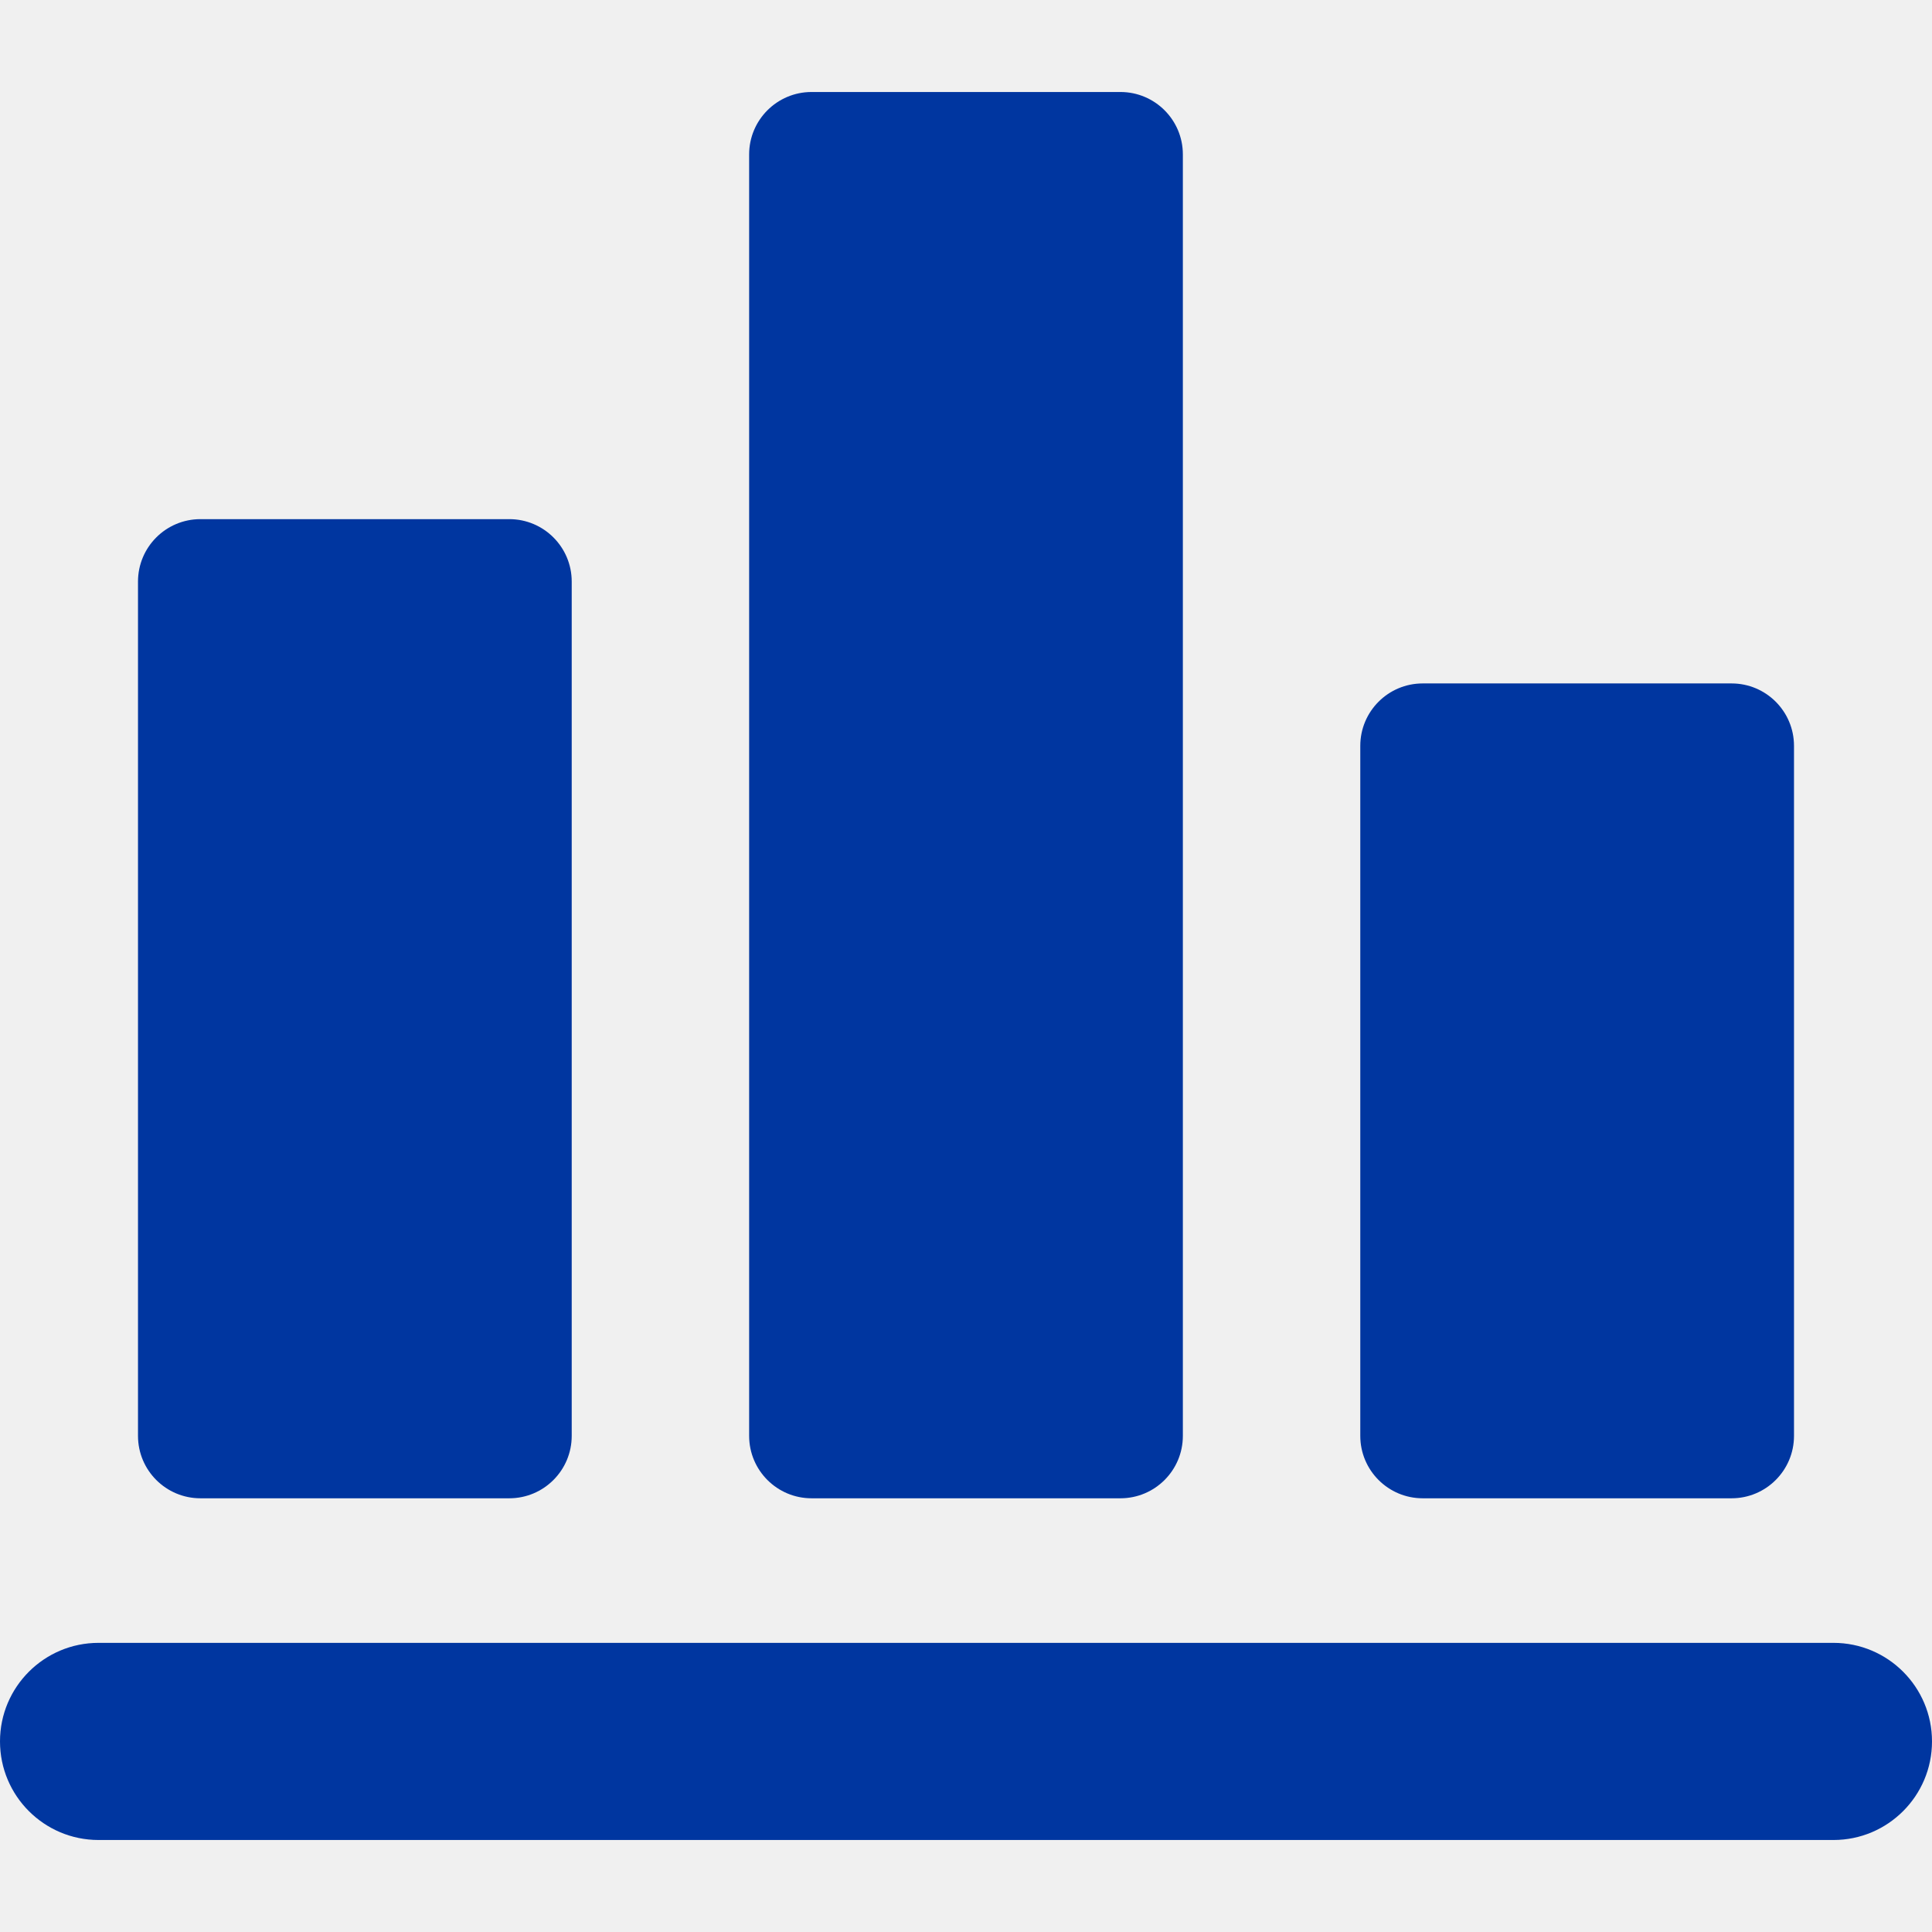
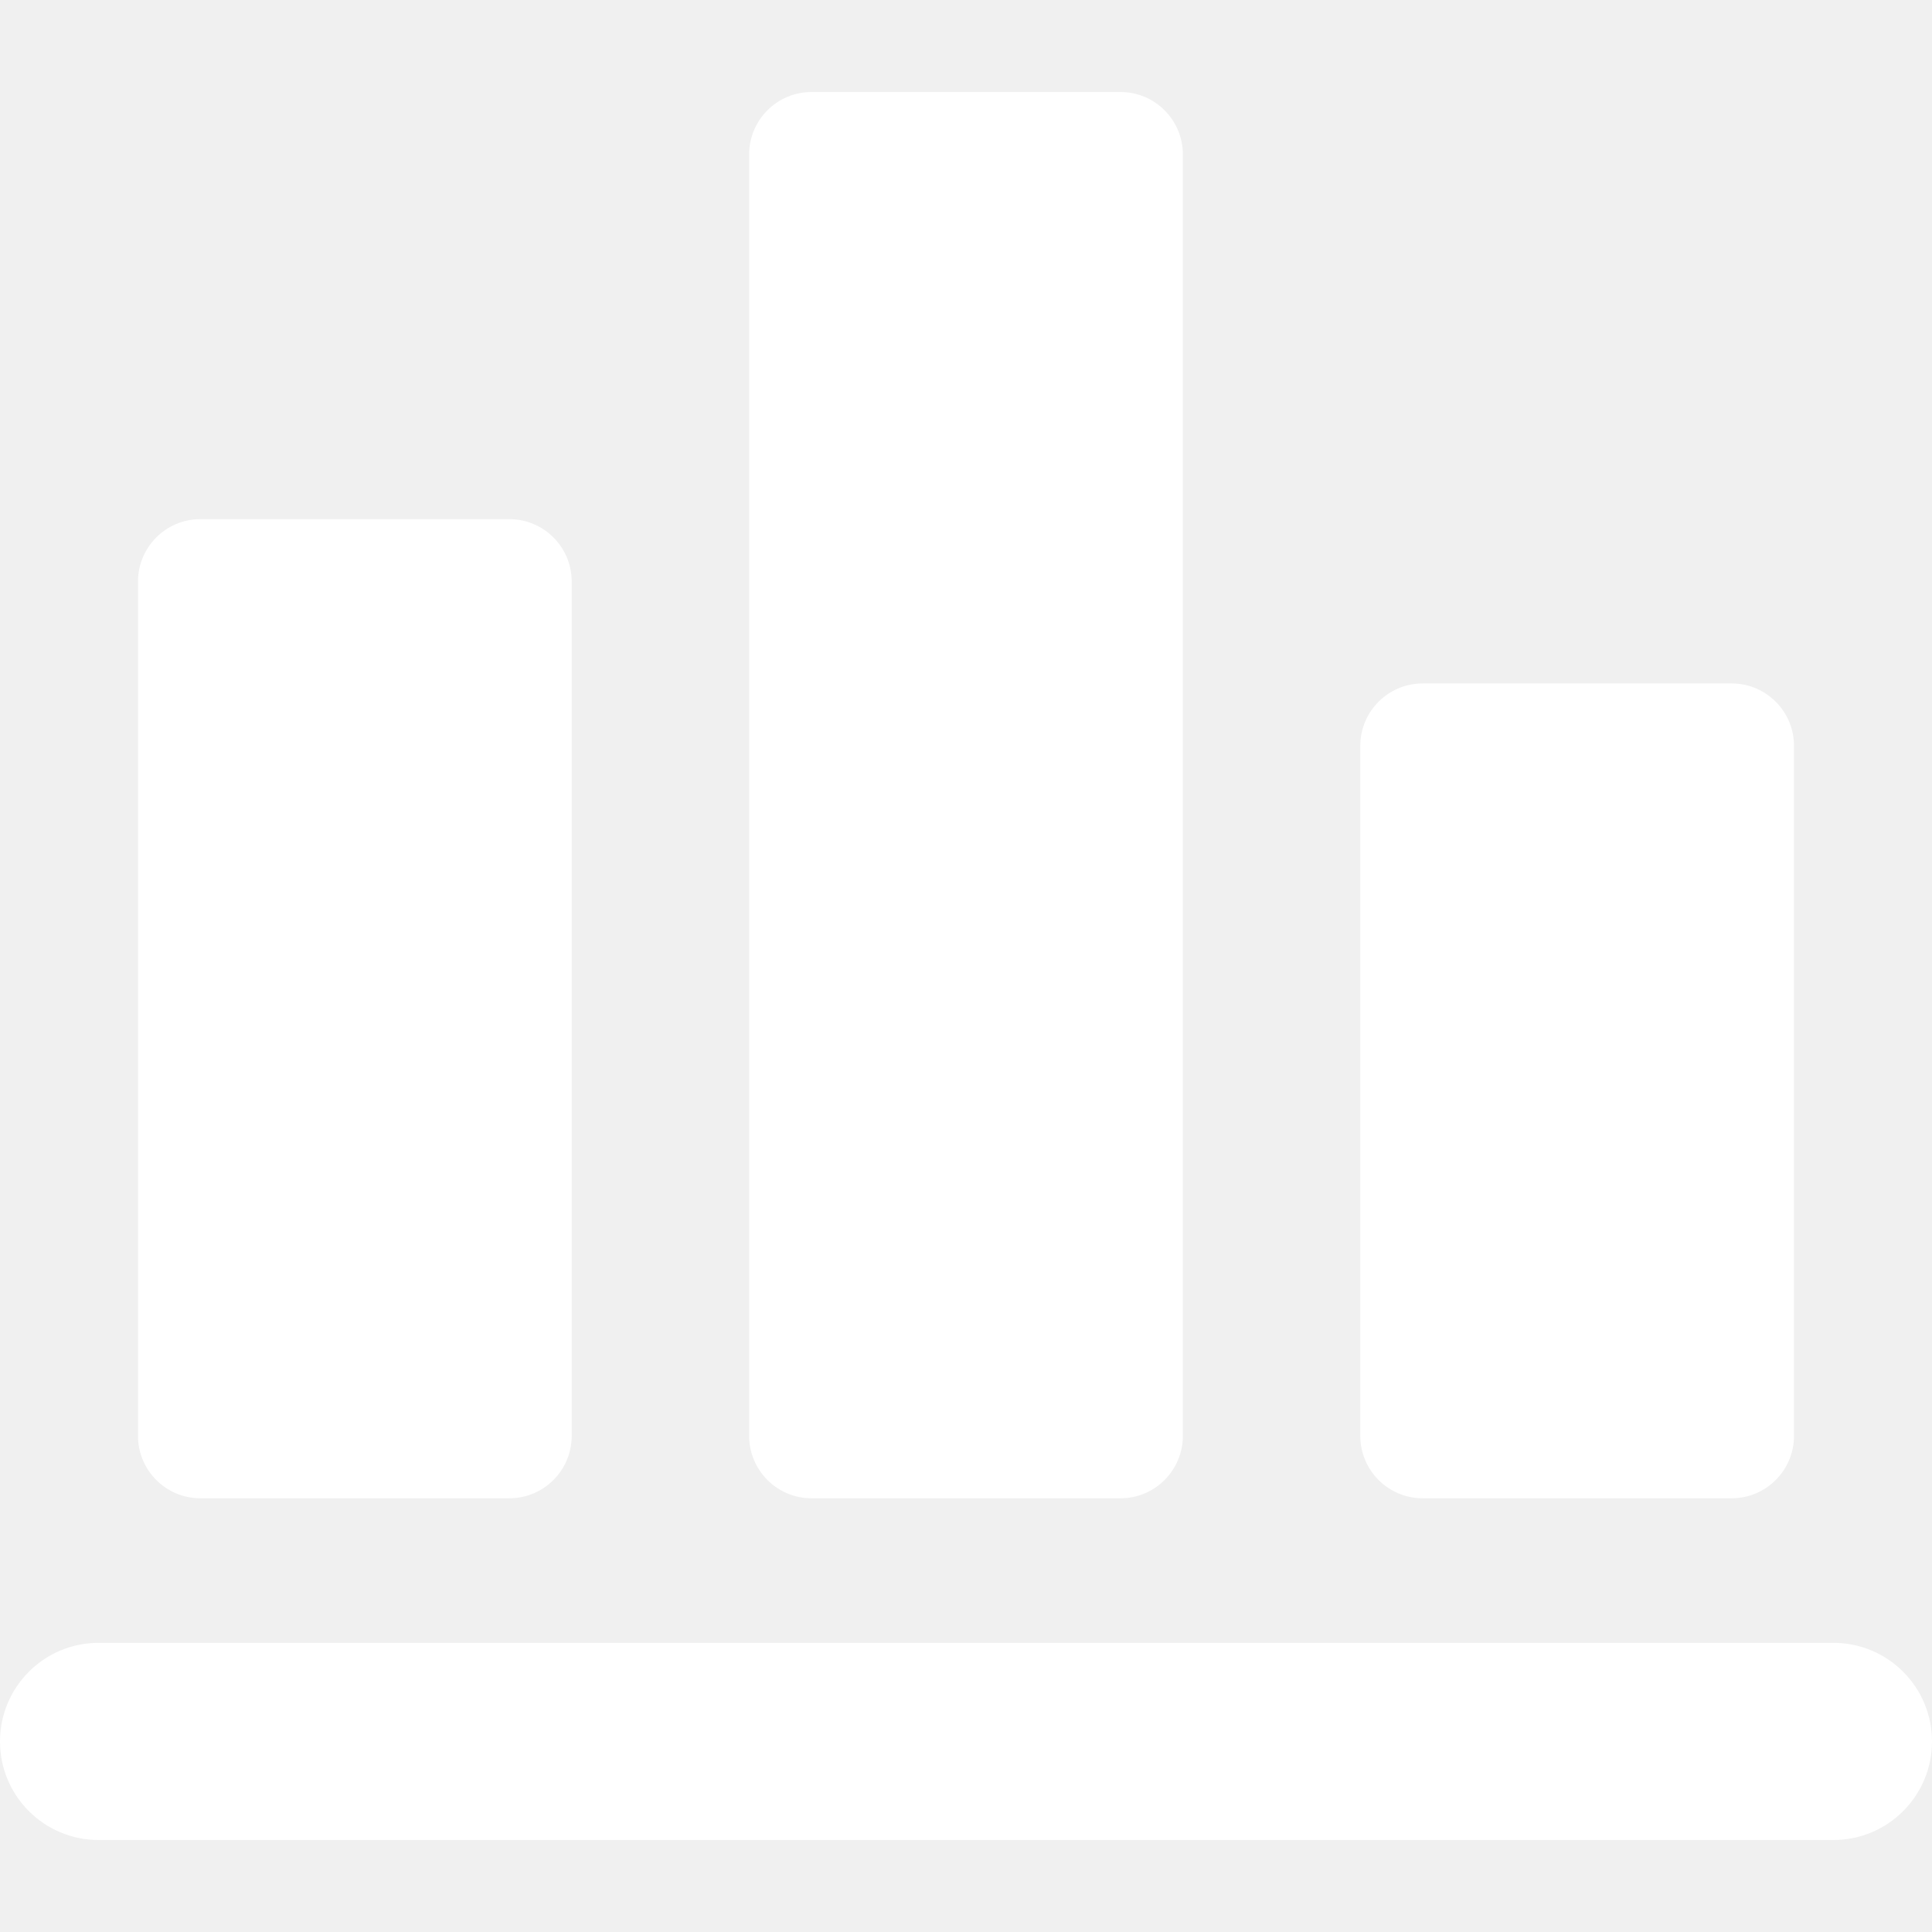
- <svg xmlns="http://www.w3.org/2000/svg" fill="#0036a0" height="800px" width="800px" version="1.1" id="Capa_1" viewBox="0 0 294 294" xml:space="preserve">
+ <svg xmlns="http://www.w3.org/2000/svg" fill="#fff" height="800px" width="800px" version="1.1" id="Capa_1" viewBox="0 0 294 294" xml:space="preserve">
  <g>
    <path d="M279,250H15c-8.284,0-15,6.716-15,15s6.716,15,15,15h264c8.284,0,15-6.716,15-15S287.284,250,279,250z" />
    <path d="M30.5,228h47c5.247,0,9.5-4.253,9.5-9.5v-130c0-5.247-4.253-9.5-9.5-9.5h-47c-5.247,0-9.5,4.253-9.5,9.5v130   C21,223.747,25.253,228,30.5,228z" />
    <path d="M123.5,228h47c5.247,0,9.5-4.253,9.5-9.5v-195c0-5.247-4.253-9.5-9.5-9.5h-47c-5.247,0-9.5,4.253-9.5,9.5v195   C114,223.747,118.253,228,123.5,228z" />
    <path d="M216.5,228h47c5.247,0,9.5-4.253,9.5-9.5v-105c0-5.247-4.253-9.5-9.5-9.5h-47c-5.247,0-9.5,4.253-9.5,9.5v105   C207,223.747,211.253,228,216.5,228z" />
  </g>
</svg>
